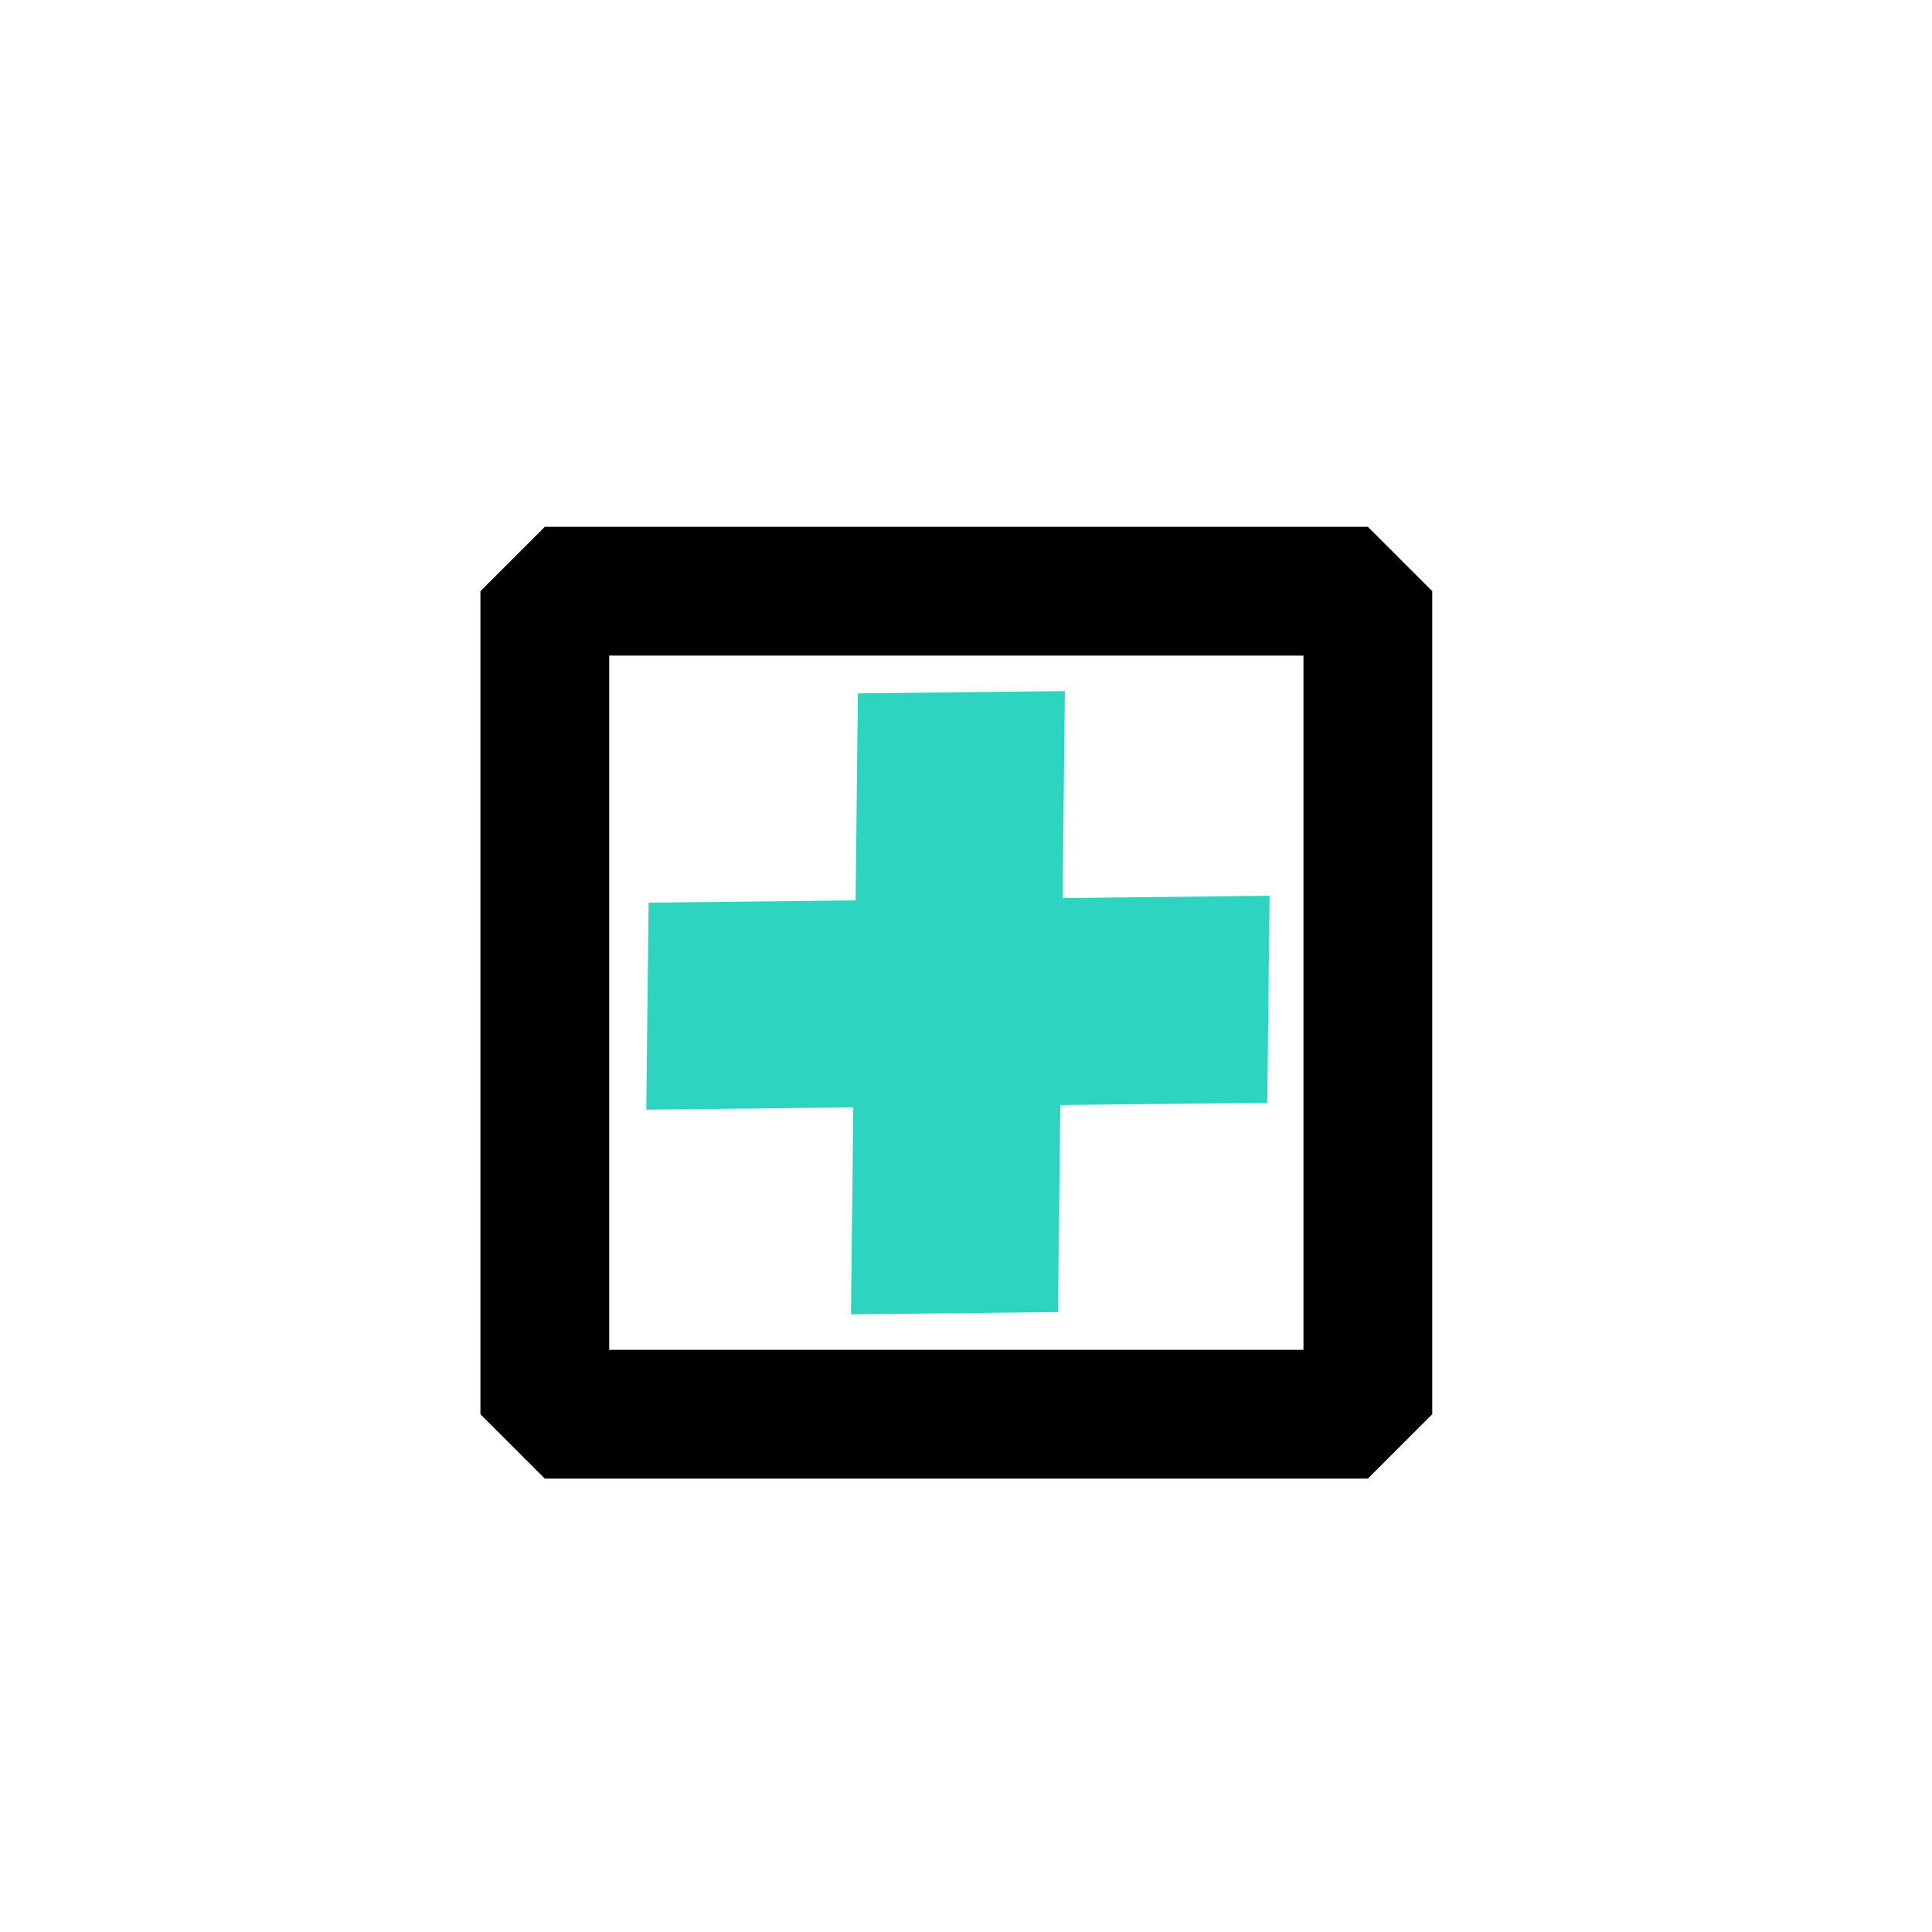
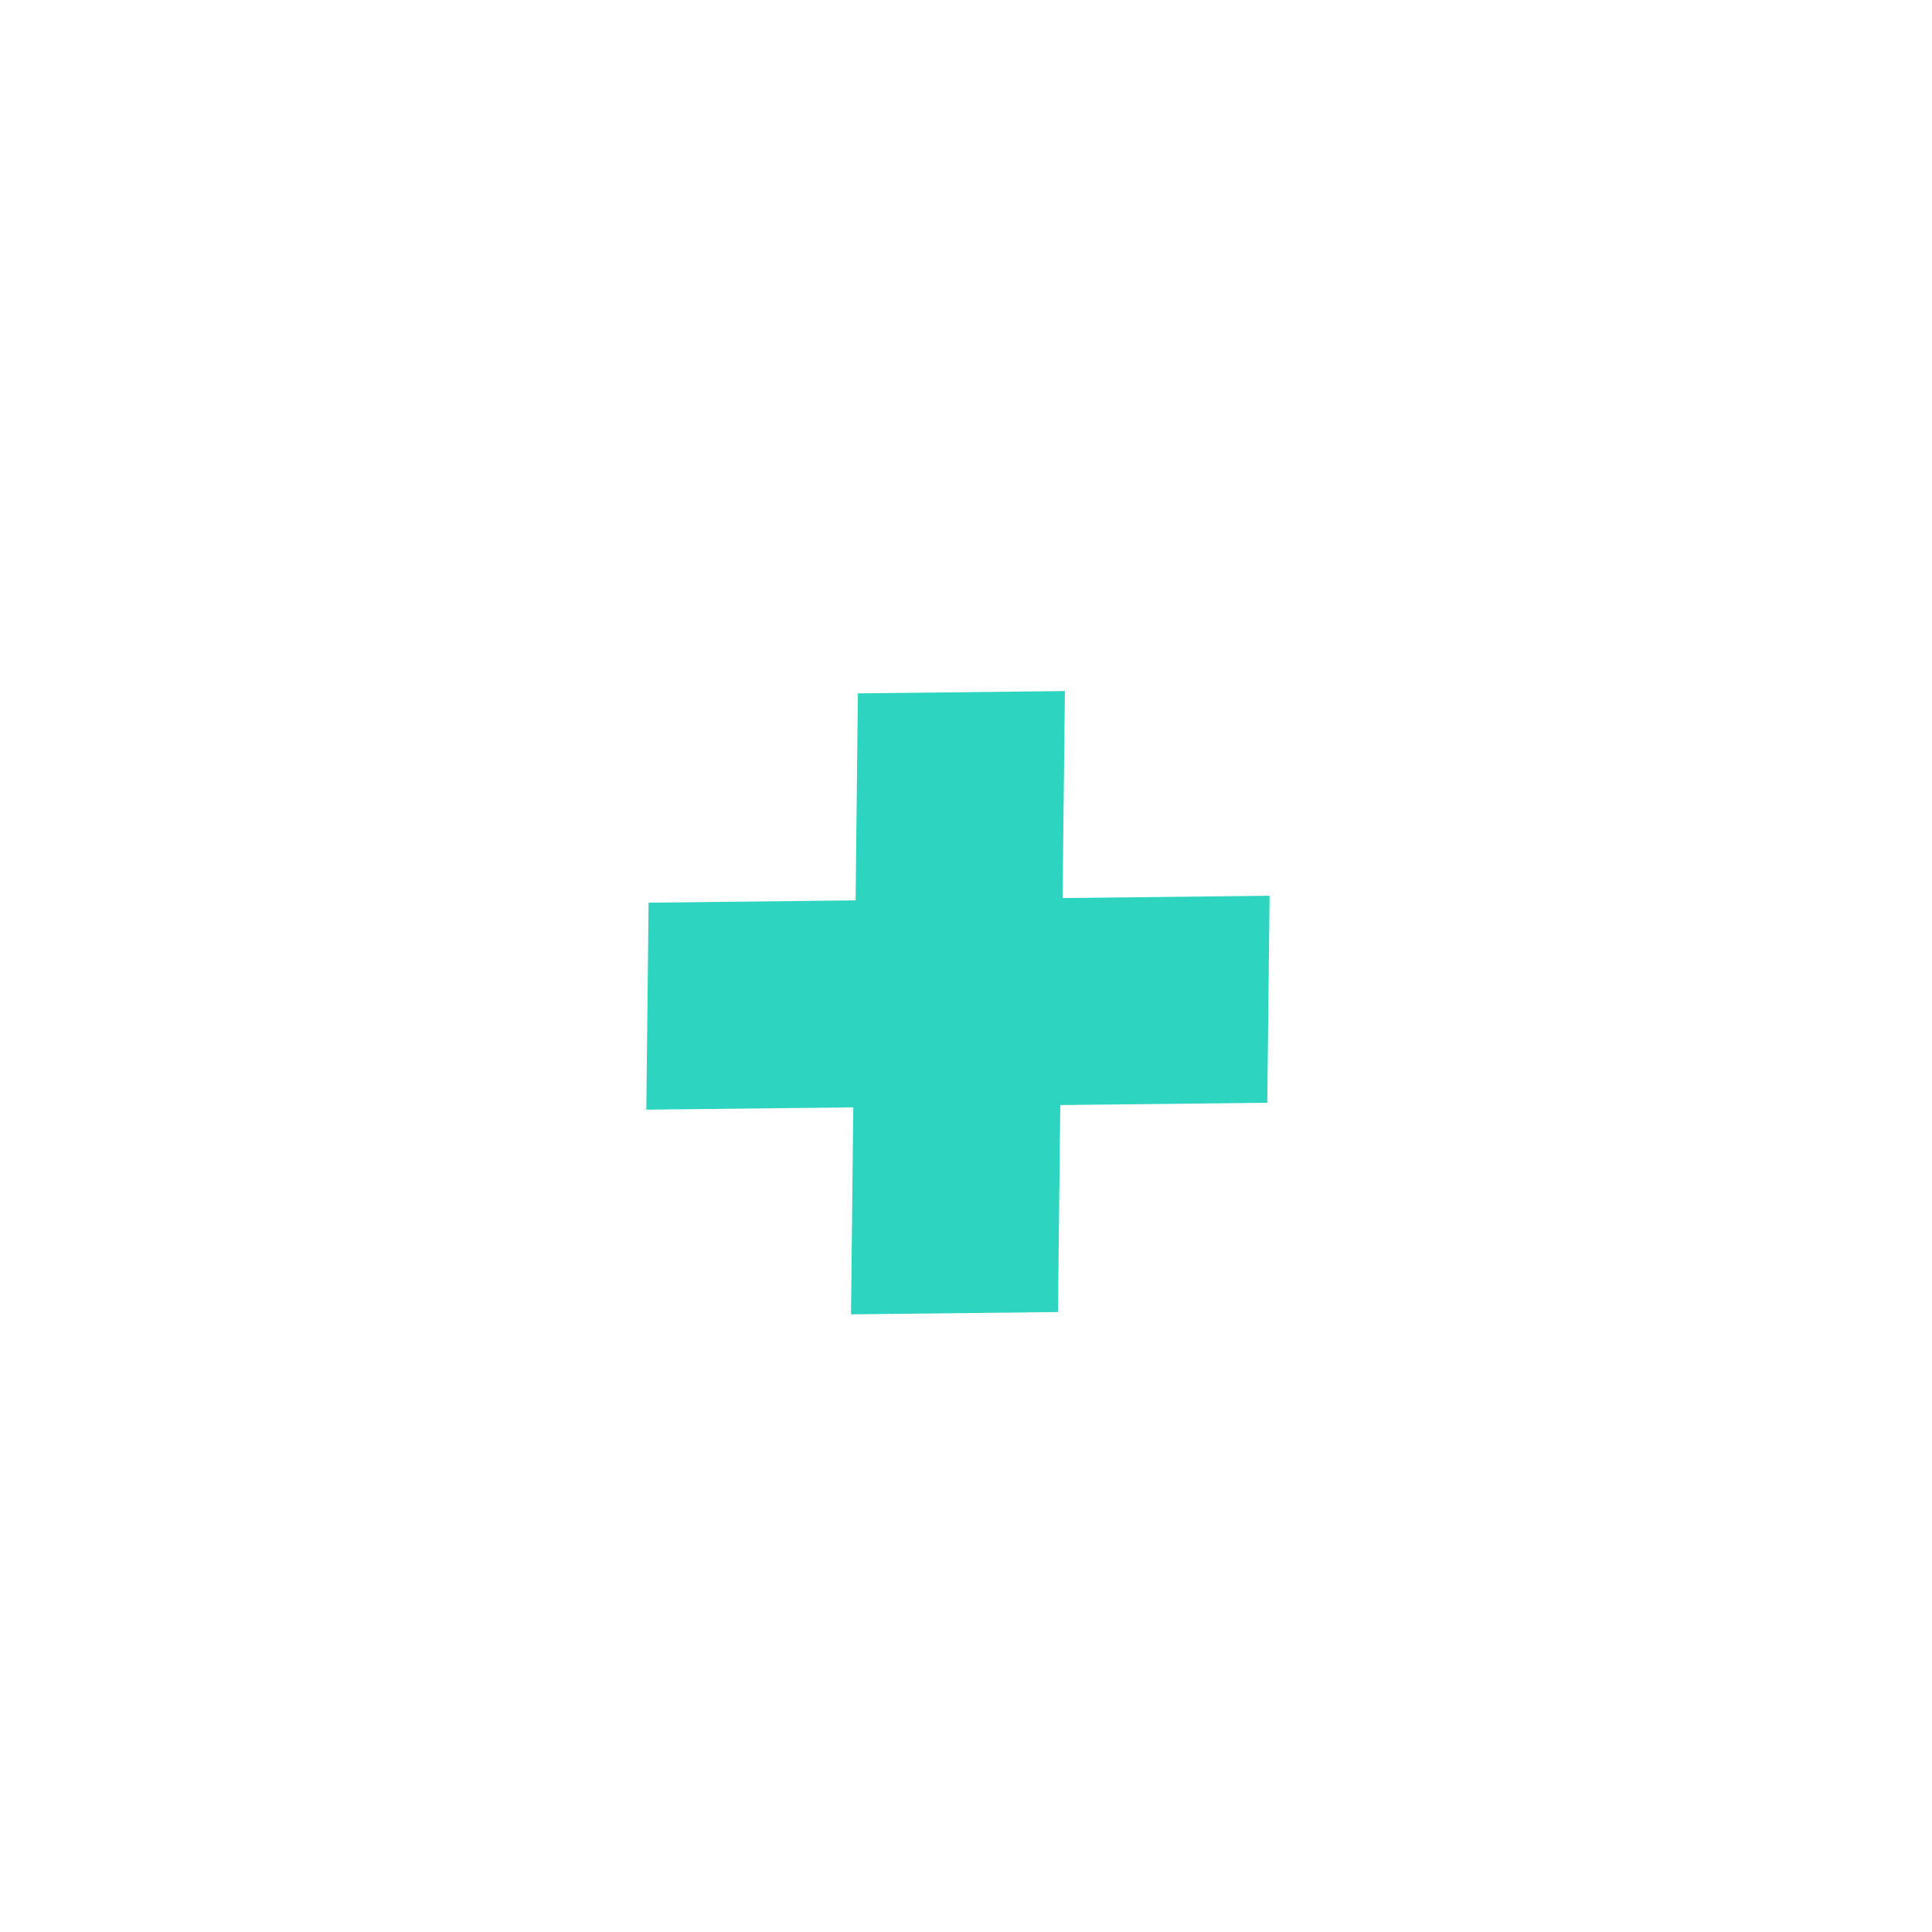
<svg xmlns="http://www.w3.org/2000/svg" width="100%" height="100%" viewBox="0 0 500 500" version="1.1" xml:space="preserve" style="fill-rule:evenodd;clip-rule:evenodd;stroke-linecap:square;stroke-linejoin:bevel;stroke-miterlimit:1.5;">
-   <g>
-     <rect x="141" y="153" width="213" height="213" style="fill:none;stroke:#000;stroke-width:33.33px;" />
-   </g>
  <path d="M167.261,287.179l0.596,-53.57l53.57,-0.596l0.596,-53.57l53.57,-0.596l-0.596,53.57l53.57,-0.596l-0.596,53.57l-53.57,0.596l-0.596,53.57l-53.57,0.596l0.596,-53.57l-53.57,0.596Z" style="fill:#2dd4bf;" />
</svg>
